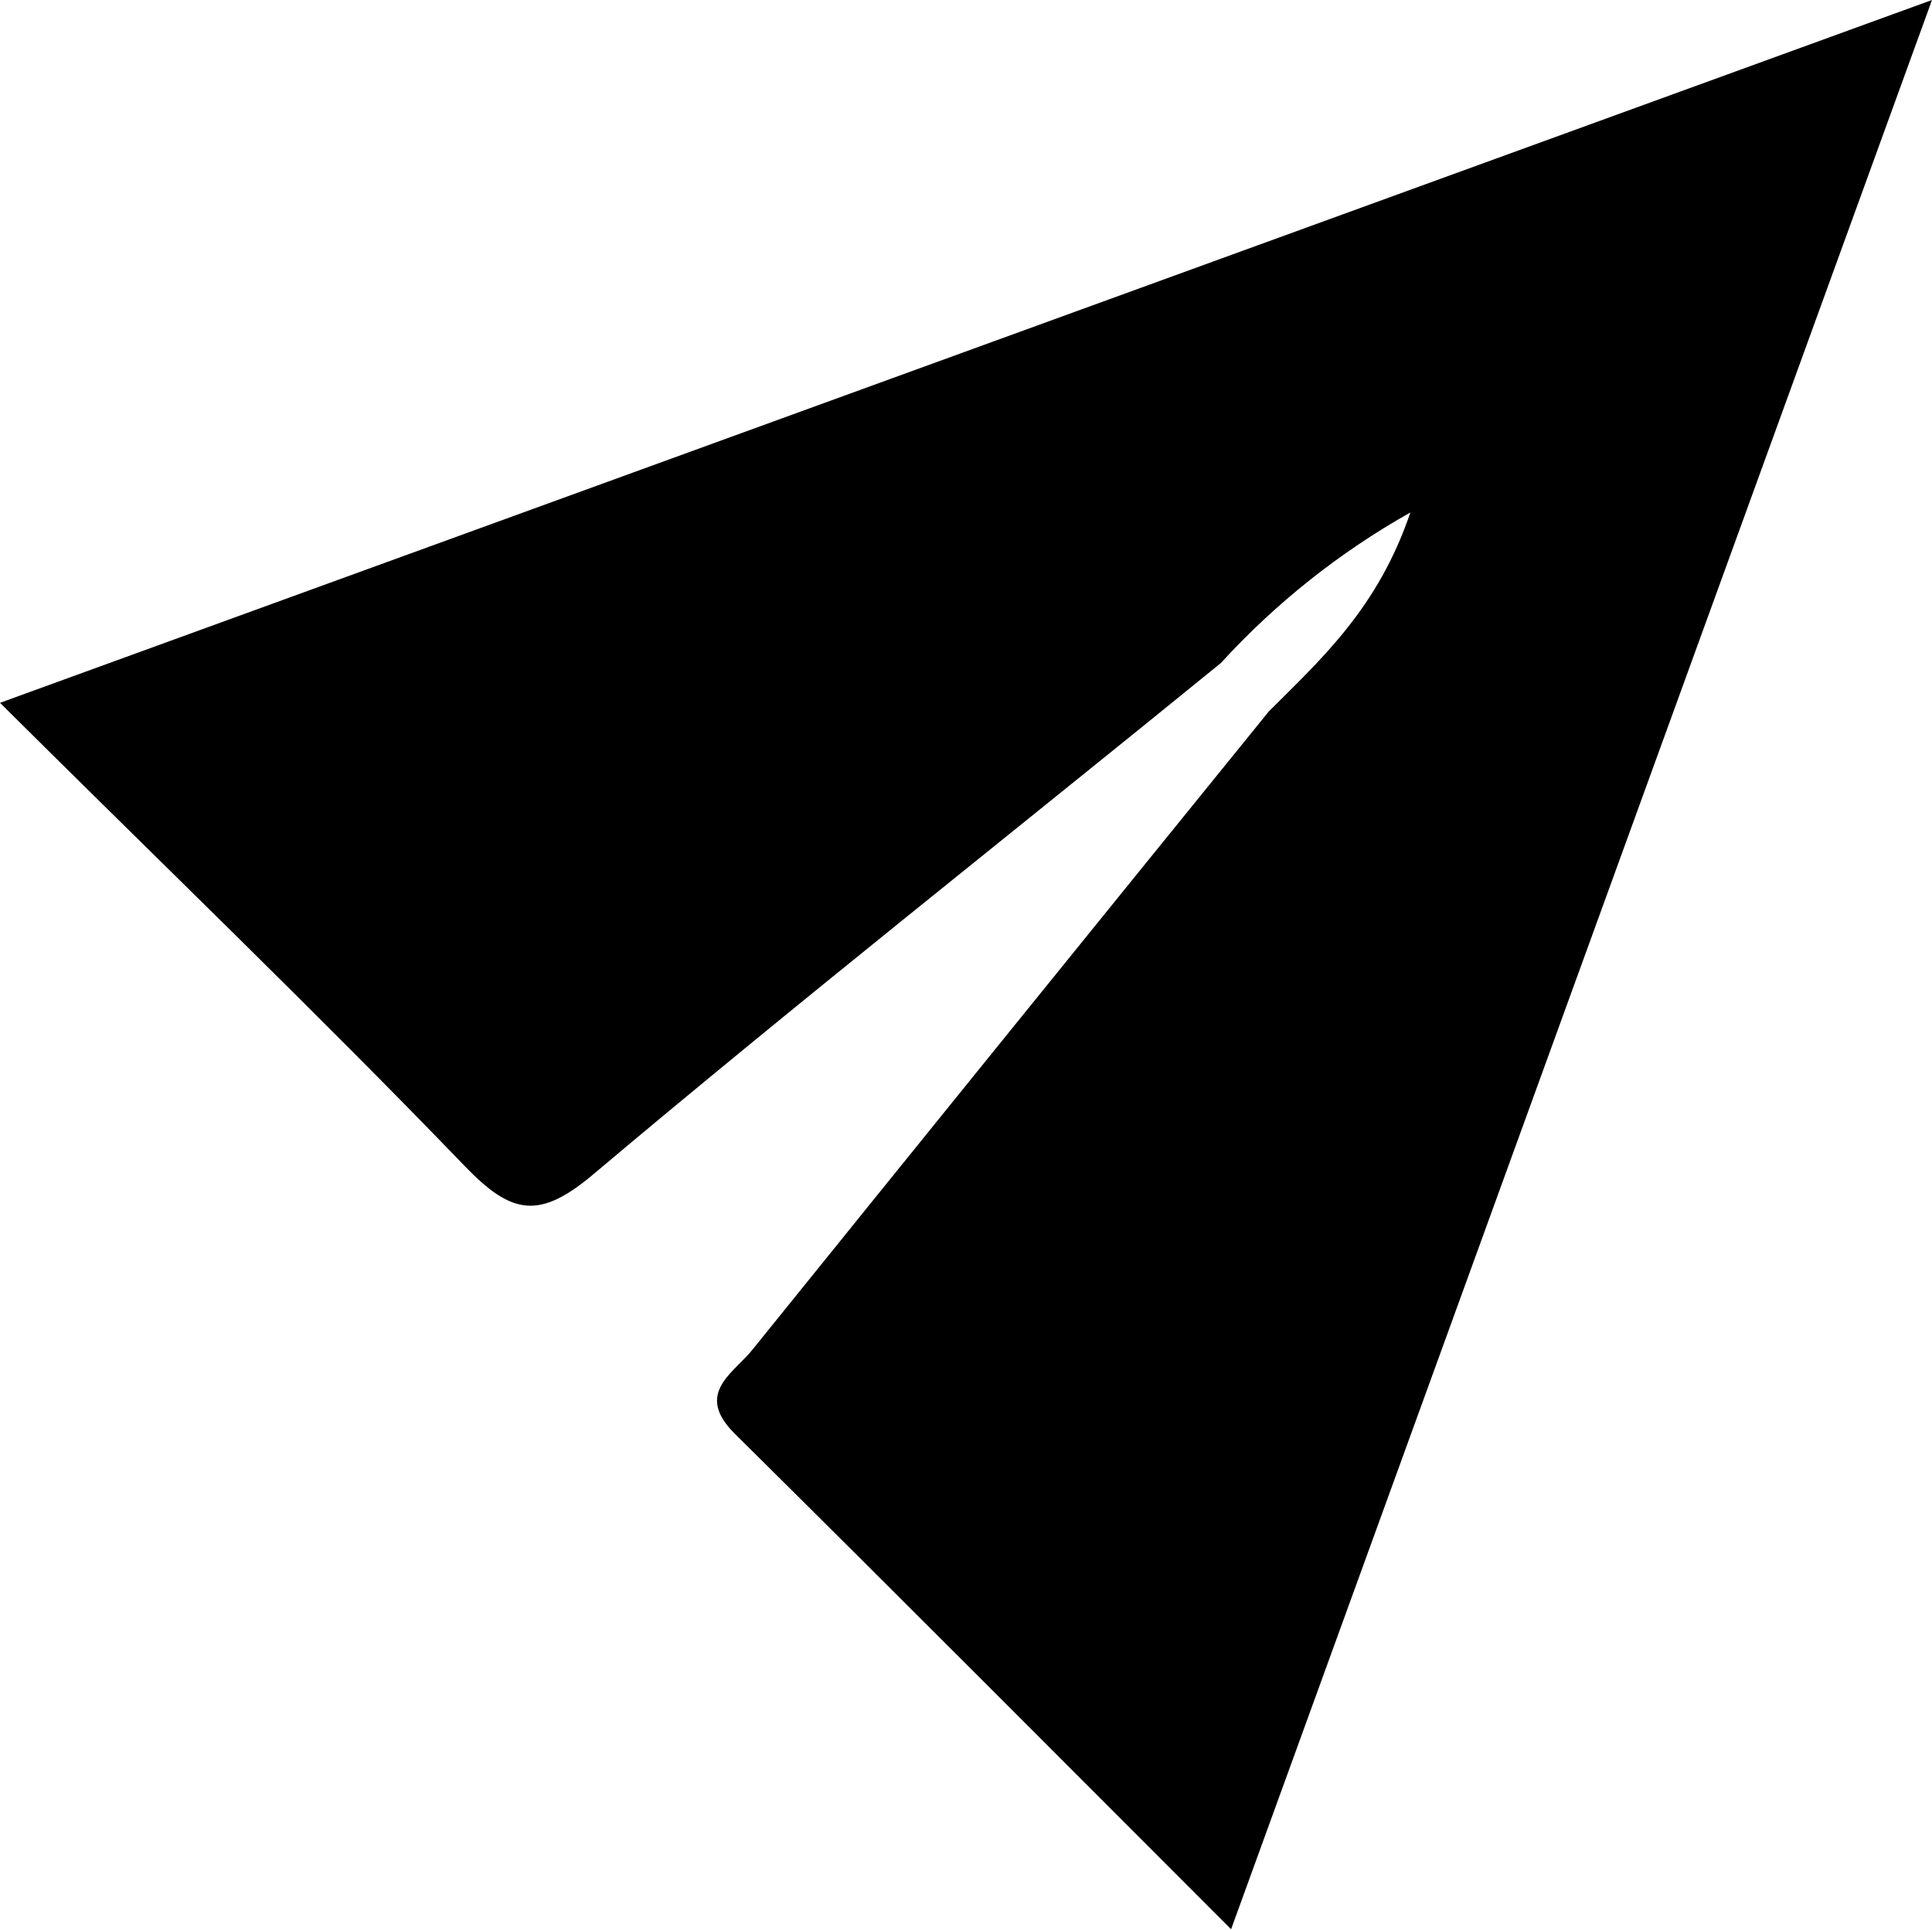
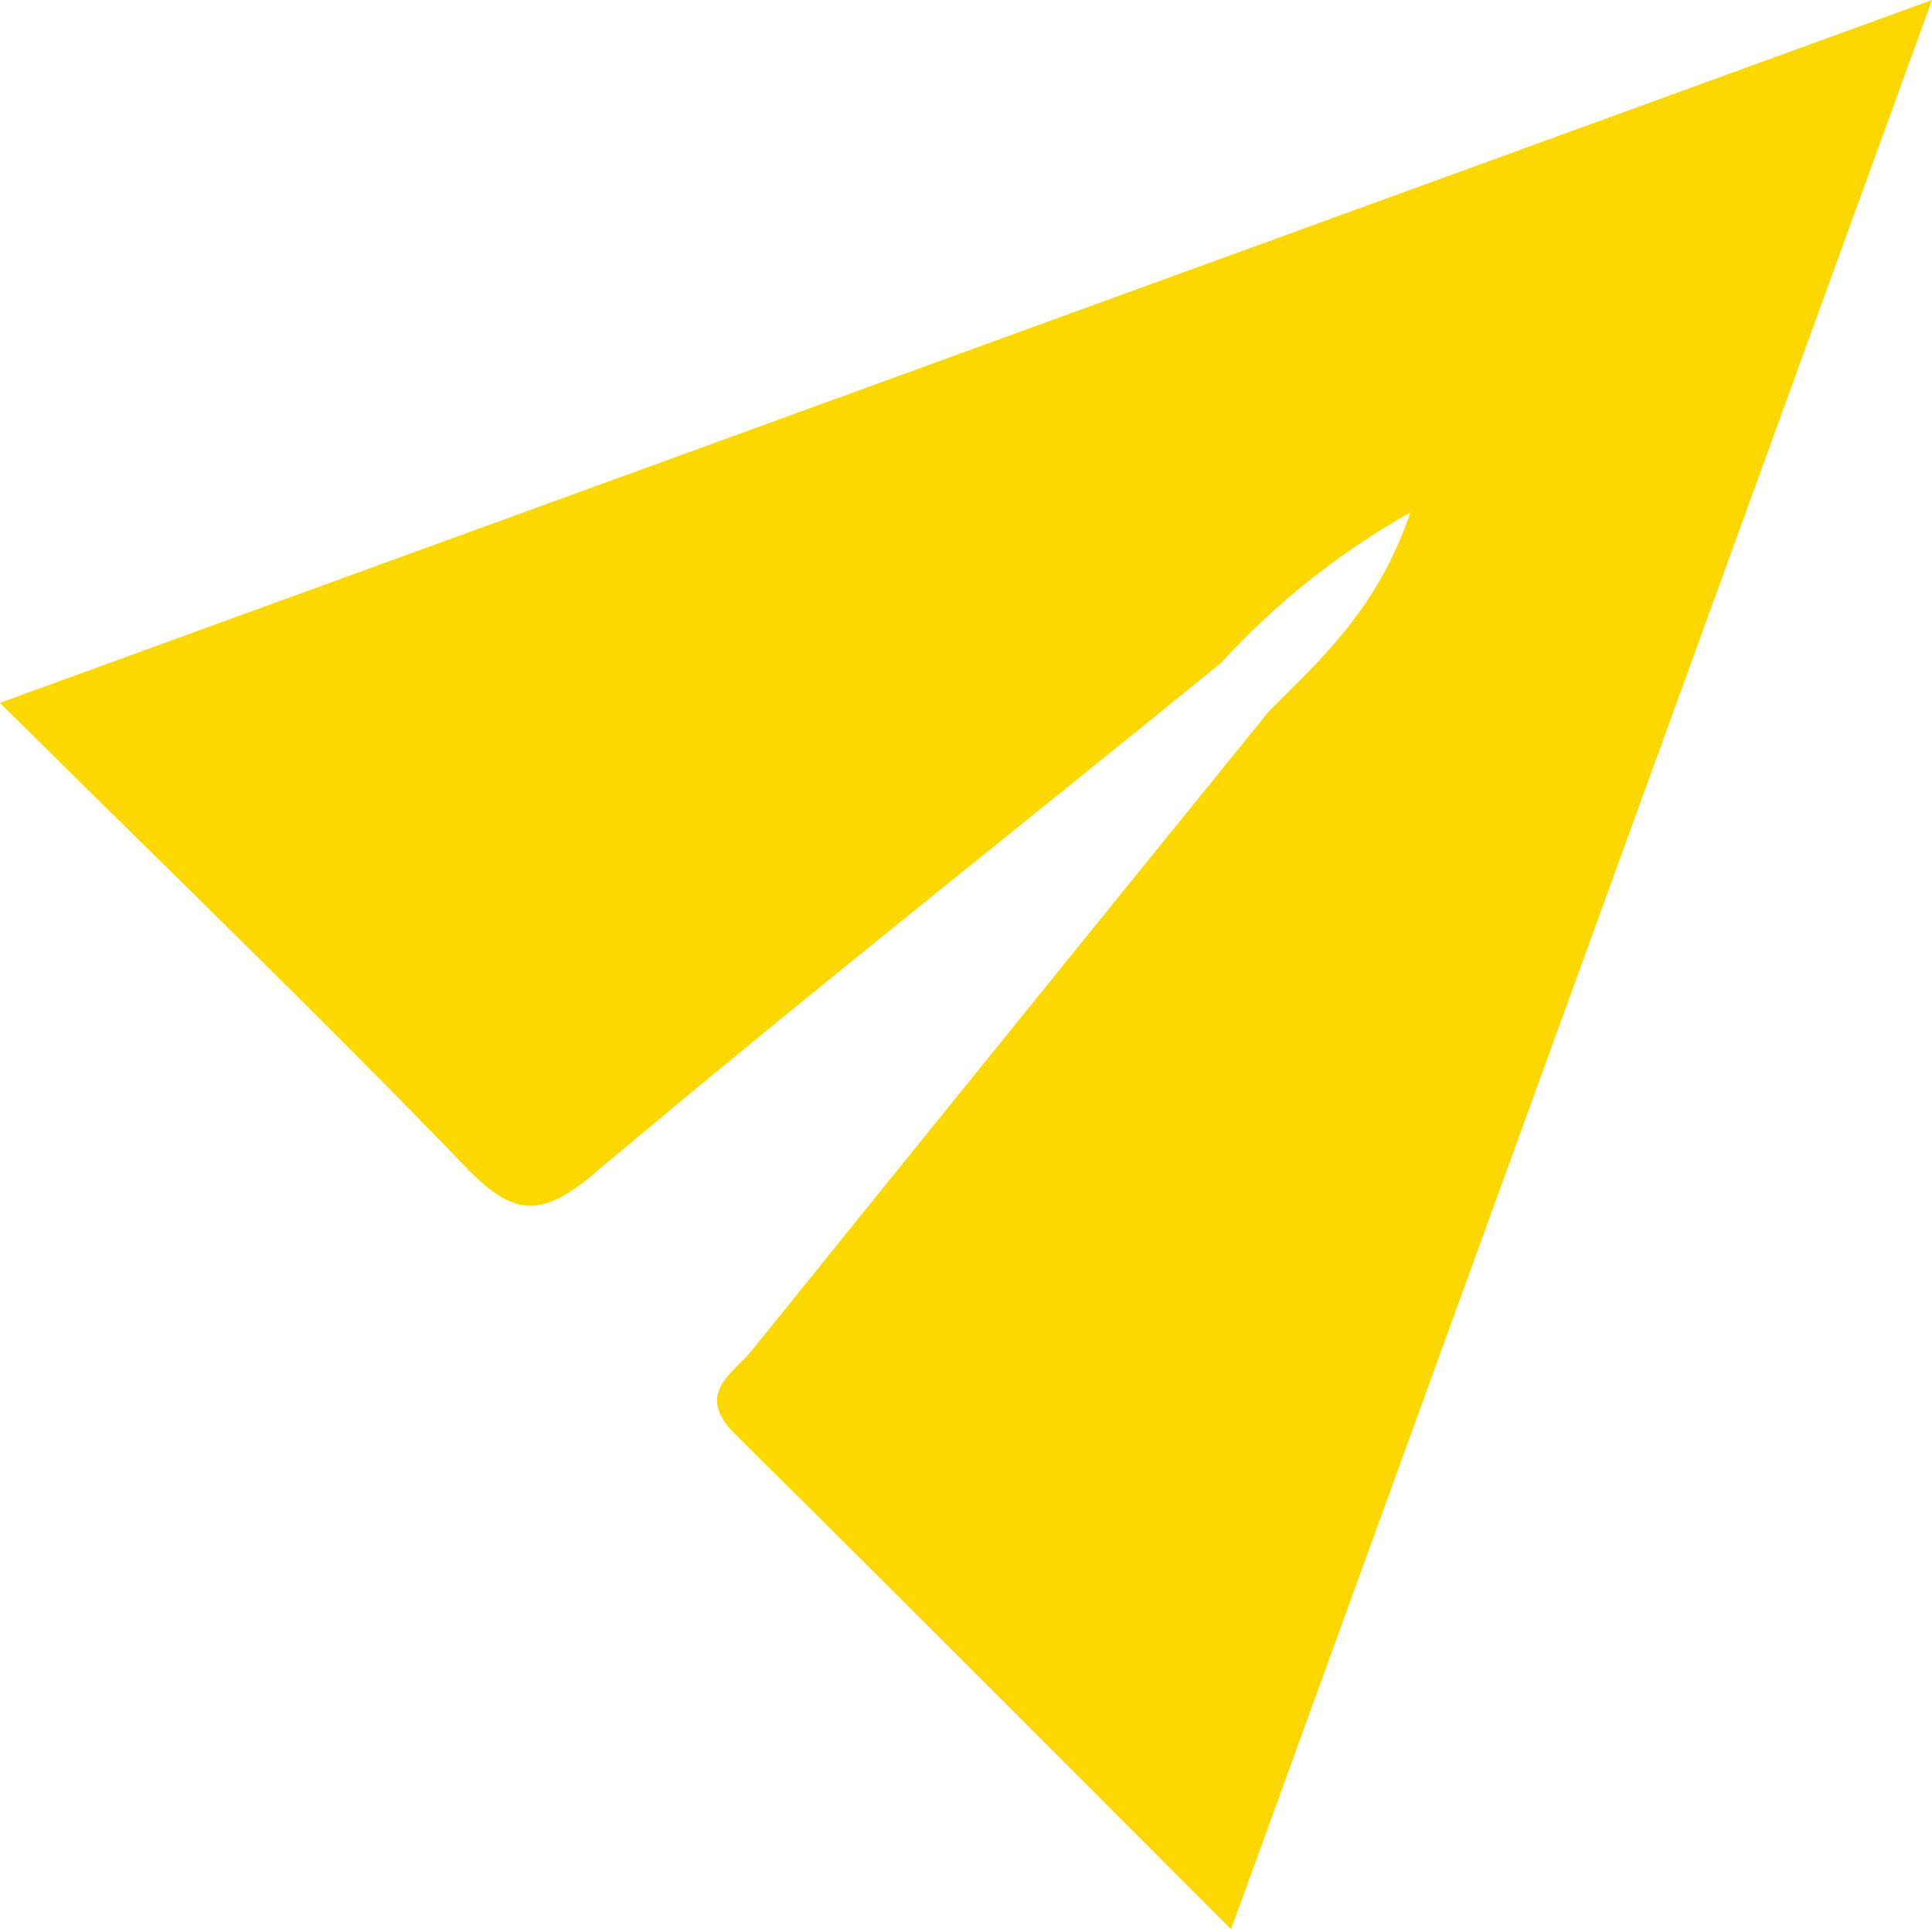
<svg xmlns="http://www.w3.org/2000/svg" viewBox="0 0 83.41 83.31">
+   <defs>
+     <style>
+             .cls-1 {
+                 fill: #fdd700;
+             }
+         </style>
+   </defs>
  <g id="图层_2" data-name="图层 2">
    <g id="图层_1-2" data-name="图层 1">
-       <path d="M61.93,38c-9,7.33-18.16,14.55-27.06,22.05-2.36,2-3.55,1.79-5.59-.33-6.34-6.58-12.94-12.92-20.06-20L92.63,9.37C82.38,37.59,72.51,64.75,62.37,92.68,55,85.31,48,78.27,40.94,71.28c-1.78-1.77,0-2.63.8-3.67Q52.86,53.83,64,40.09c2.28-2.28,4.71-4.46,6.11-8.59A33,33,0,0,0,61.93,38Z" transform="translate(-9.22 -9.37)" />
+       <path class="cls-1" d="M61.93,38c-9,7.33-18.16,14.55-27.06,22.05-2.36,2-3.55,1.79-5.59-.33-6.34-6.58-12.94-12.92-20.06-20L92.63,9.37C82.38,37.59,72.51,64.75,62.37,92.68,55,85.31,48,78.27,40.94,71.28c-1.78-1.77,0-2.63.8-3.67Q52.86,53.83,64,40.09c2.28-2.28,4.71-4.46,6.11-8.59A33,33,0,0,0,61.93,38Z" transform="translate(-9.22 -9.37)" />
    </g>
  </g>
</svg>
